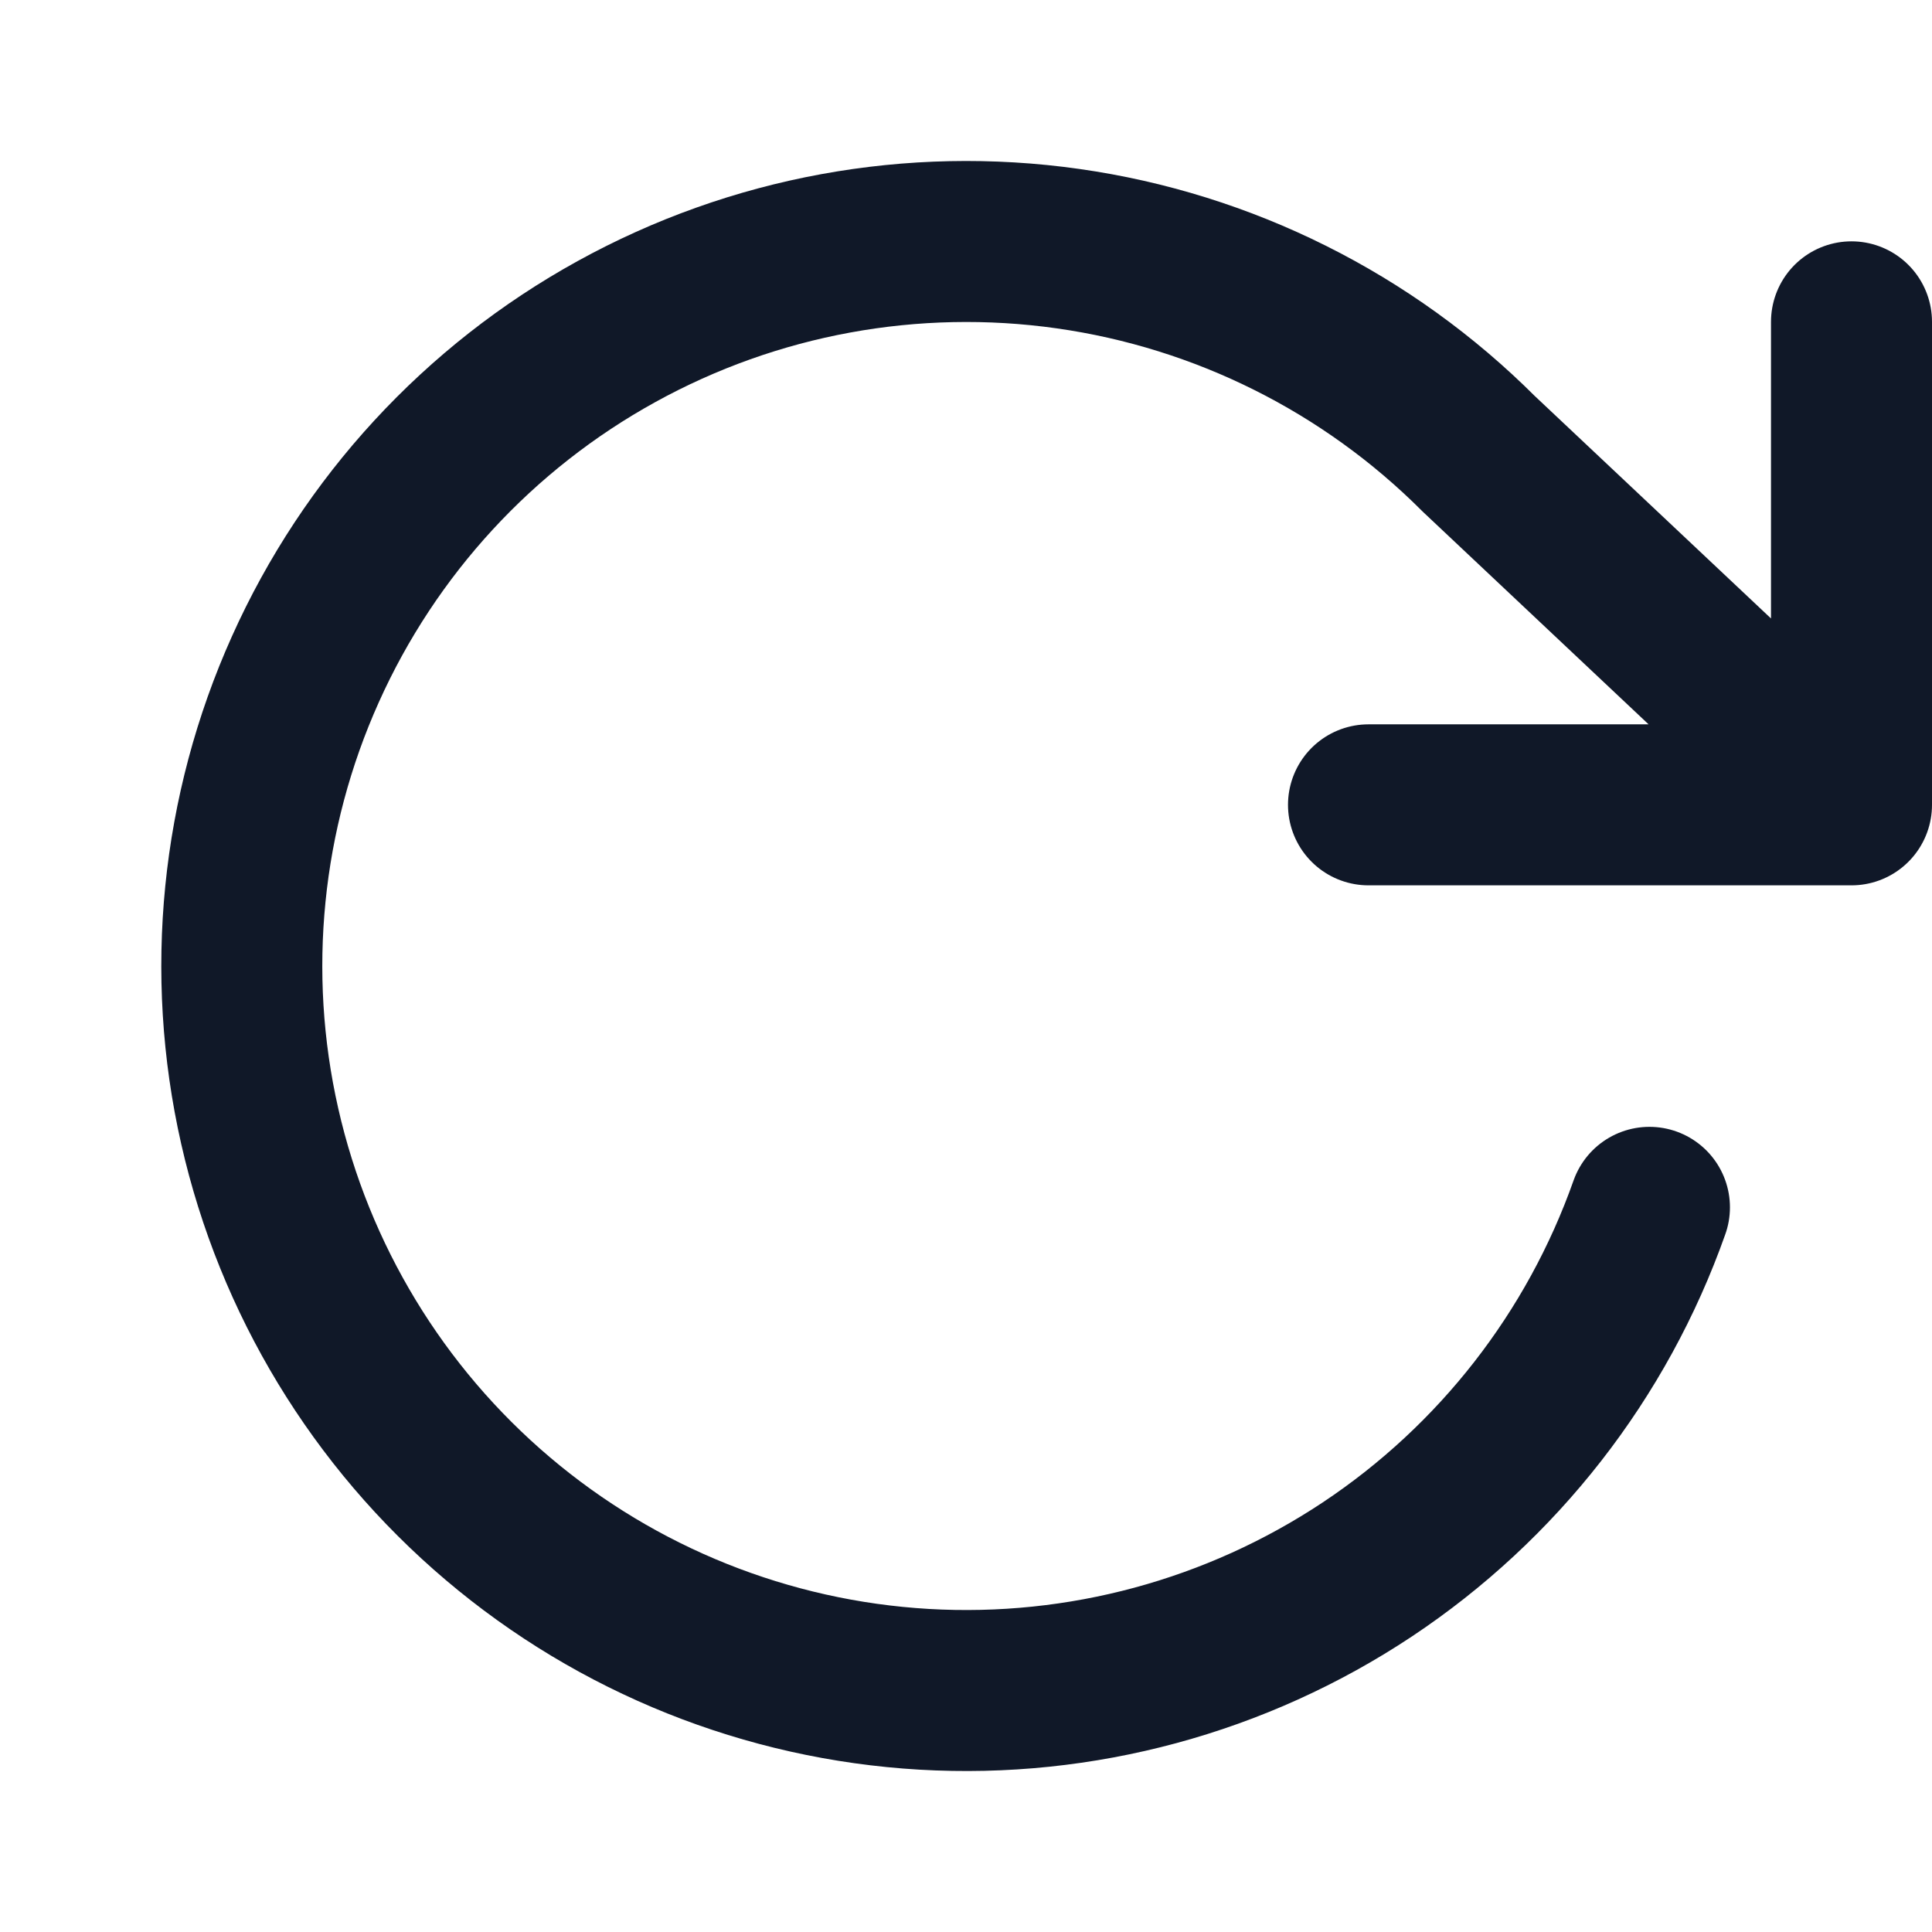
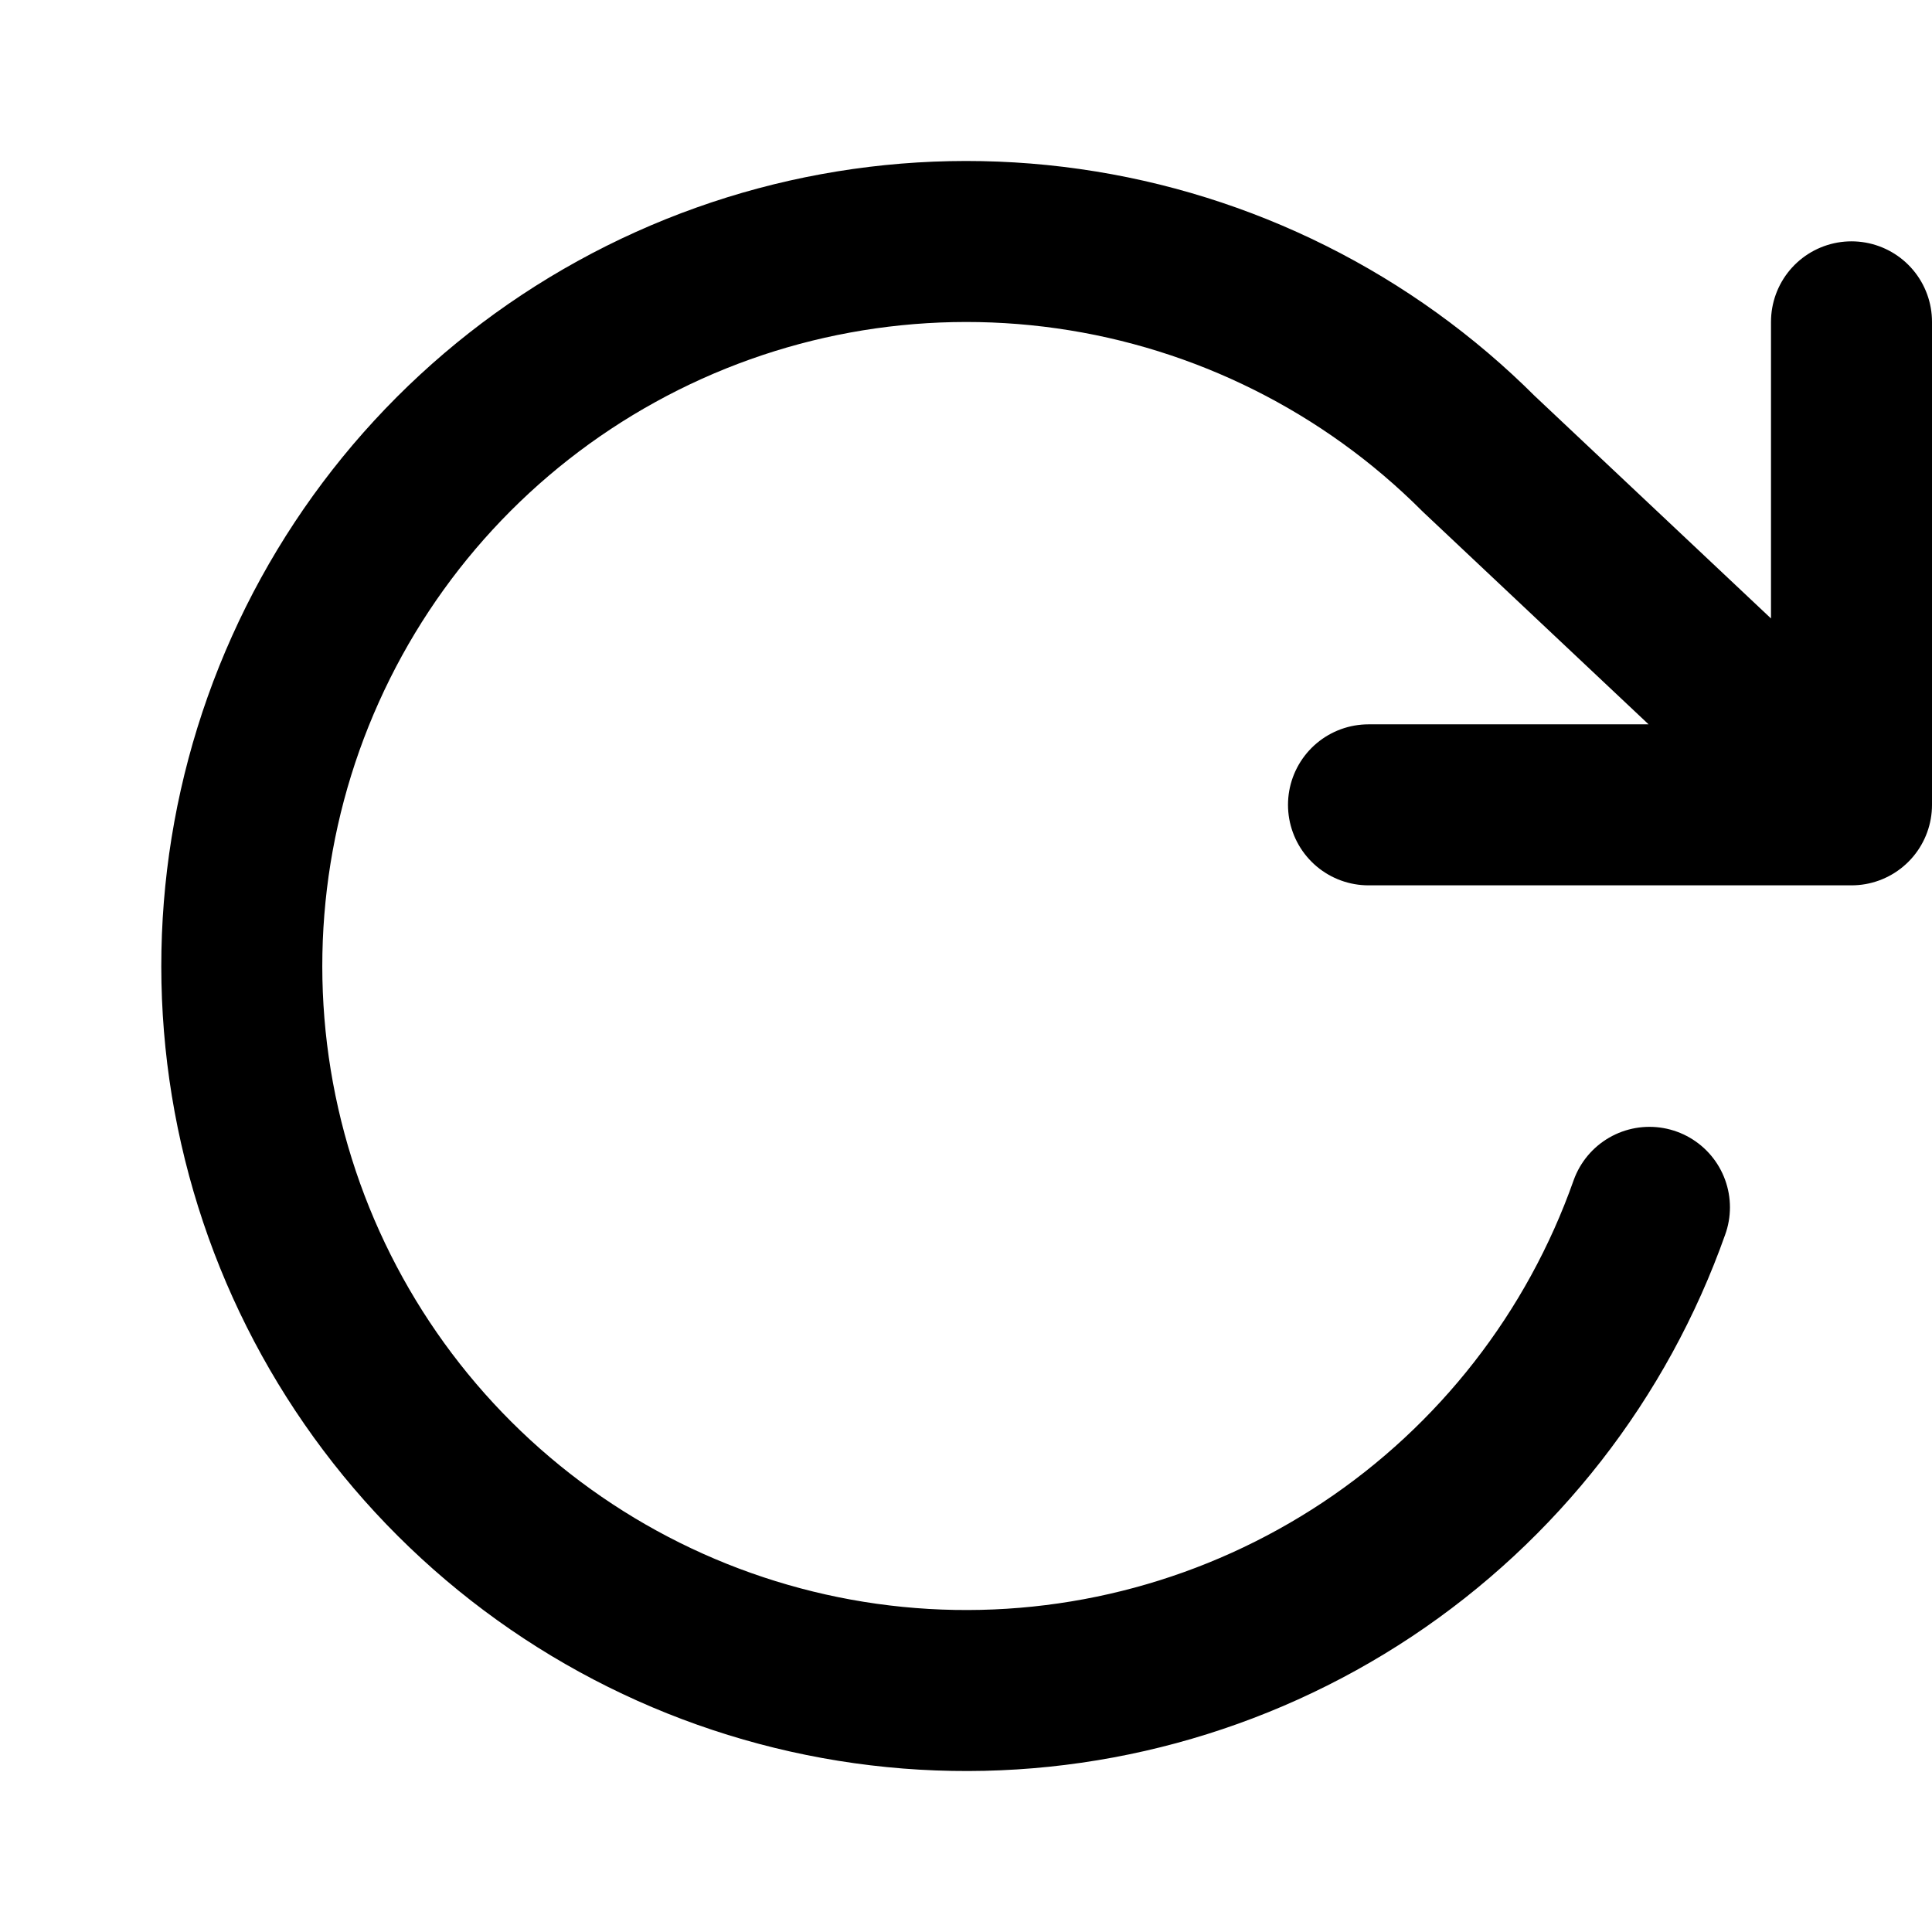
<svg xmlns="http://www.w3.org/2000/svg" width="24" height="24" viewBox="0 0 24 24" fill="none">
-   <path d="M23 3.998V9.998M23 9.998H17M23 9.998L18.37 5.638C16.991 4.258 15.2 3.363 13.268 3.089C11.336 2.815 9.367 3.176 7.658 4.119C5.949 5.061 4.593 6.533 3.794 8.313C2.994 10.093 2.795 12.085 3.226 13.988C3.657 15.891 4.695 17.603 6.184 18.865C7.672 20.127 9.53 20.871 11.478 20.985C13.426 21.099 15.359 20.576 16.984 19.497C18.609 18.417 19.84 16.838 20.49 14.998" stroke="#101828" stroke-width="2" stroke-linecap="round" stroke-linejoin="round" />
+   <path d="M23 3.998V9.998M23 9.998H17M23 9.998L18.37 5.638C16.991 4.258 15.2 3.363 13.268 3.089C11.336 2.815 9.367 3.176 7.658 4.119C5.949 5.061 4.593 6.533 3.794 8.313C2.994 10.093 2.795 12.085 3.226 13.988C3.657 15.891 4.695 17.603 6.184 18.865C7.672 20.127 9.53 20.871 11.478 20.985C13.426 21.099 15.359 20.576 16.984 19.497C18.609 18.417 19.84 16.838 20.49 14.998" stroke="currentColor" stroke-width="2" stroke-linecap="round" stroke-linejoin="round" />
</svg>
